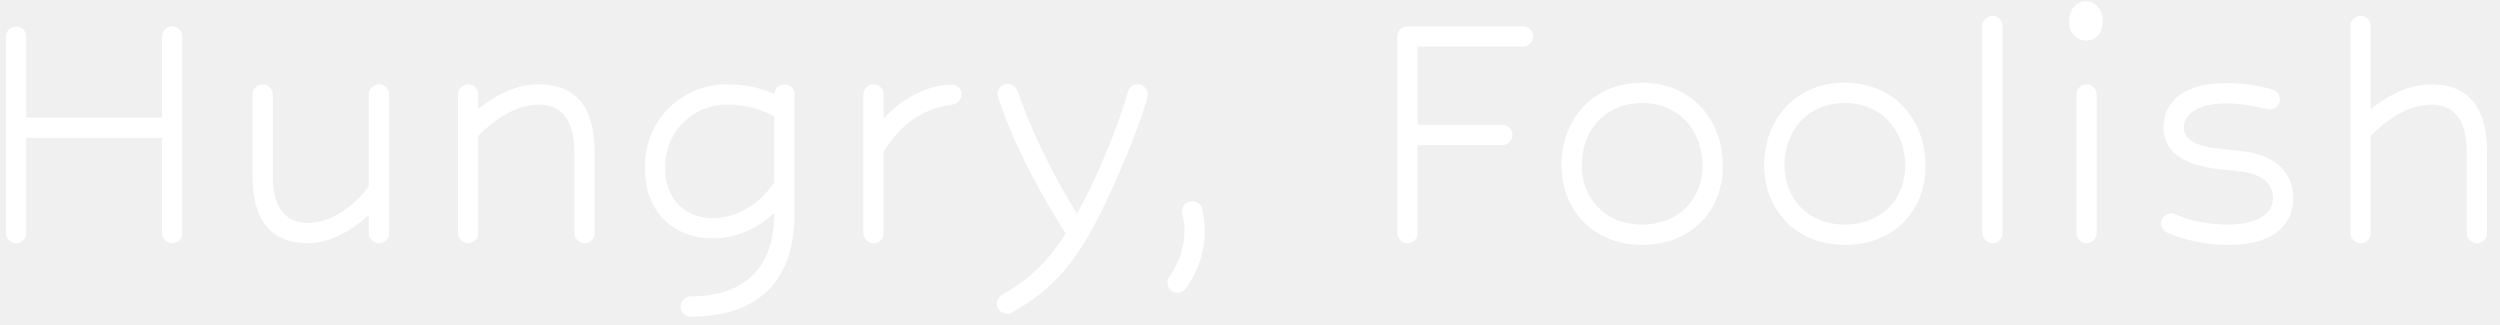
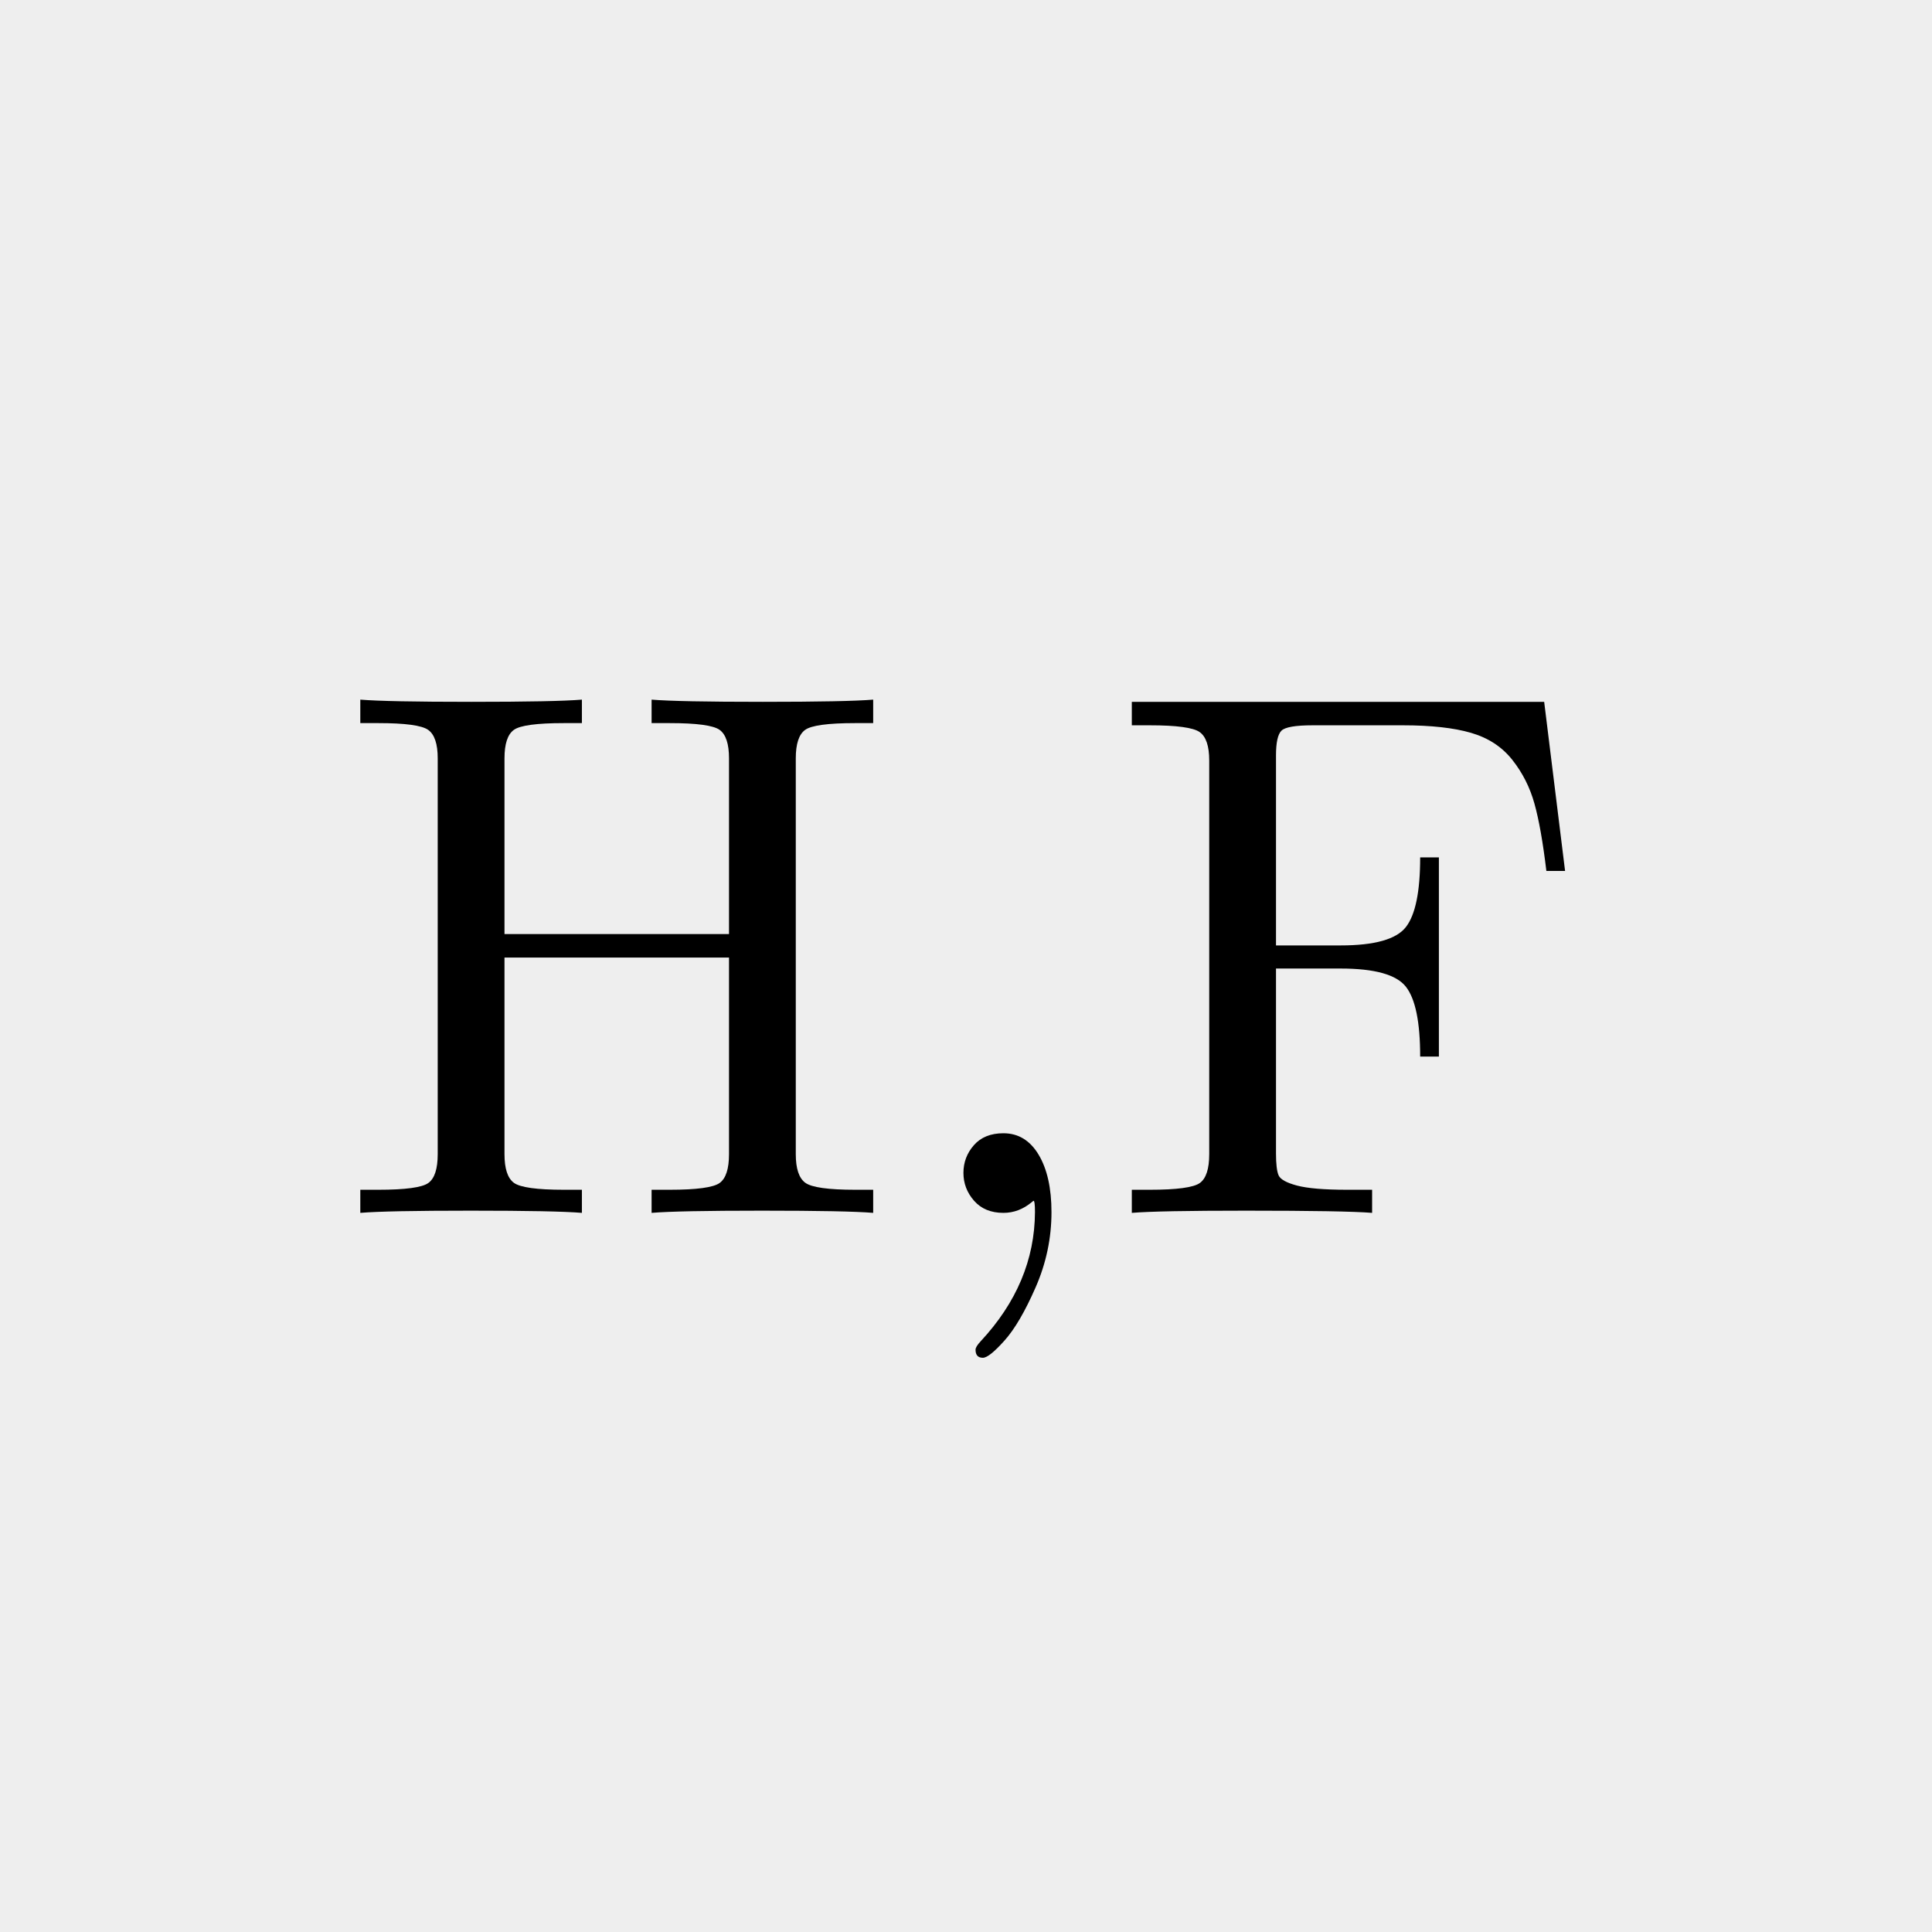
- <svg xmlns="http://www.w3.org/2000/svg" width="185px" height="24px" viewBox="0 0 185 24" version="1.1">
-   <g id="Page-1" stroke="none" stroke-width="1" fill="none" fill-rule="evenodd">
-     <g id="Hungry,-Foolish" transform="translate(-2.5, -12)" fill="#FFFFFF" fill-rule="nonzero">
-       <path d="M14.49,29.25 C14.49,29.64 14.85,30 15.24,30 C15.66,30 15.99,29.67 15.99,29.25 L15.99,14.7 C15.99,14.28 15.66,13.95 15.24,13.95 C14.85,13.95 14.49,14.28 14.49,14.7 L14.49,20.7 L4.44,20.7 L4.44,14.7 C4.44,14.28 4.11,13.95 3.69,13.95 C3.3,13.95 2.94,14.28 2.94,14.7 L2.94,29.25 C2.94,29.64 3.3,30 3.69,30 C4.11,30 4.44,29.67 4.44,29.25 L4.44,22.2 L14.49,22.2 L14.49,29.25 Z" id="Path" />
-       <path d="M29.79,29.25 C29.79,29.64 30.15,30 30.54,30 C30.96,30 31.29,29.67 31.29,29.25 L31.29,18.99 C31.29,18.57 30.96,18.24 30.54,18.24 C30.15,18.24 29.79,18.57 29.79,18.99 L29.79,25.8 C28.65,27.33 26.94,28.5 25.29,28.5 C23.7,28.5 22.68,27.45 22.68,24.99 L22.68,18.99 C22.68,18.57 22.35,18.24 21.93,18.24 C21.54,18.24 21.18,18.57 21.18,18.99 L21.18,24.99 C21.18,28.83 23.04,30 25.29,30 C26.85,30 28.47,29.13 29.79,27.9 L29.79,29.25 Z" id="Path" />
-       <path d="M45,29.25 C45,29.64 45.36,30 45.75,30 C46.17,30 46.5,29.67 46.5,29.25 L46.5,23.25 C46.5,19.41 44.64,18.24 42.39,18.24 C40.71,18.24 39.24,18.99 37.89,20.07 L37.89,18.99 C37.89,18.57 37.56,18.24 37.14,18.24 C36.75,18.24 36.39,18.57 36.39,18.99 L36.39,29.25 C36.39,29.64 36.75,30 37.14,30 C37.56,30 37.89,29.67 37.89,29.25 L37.89,22.05 C39.15,20.79 40.71,19.74 42.39,19.74 C43.98,19.74 45,20.79 45,23.25 L45,29.25 Z" id="Path" />
-       <path d="M52.86,34.68 C52.86,35.1 53.22,35.43 53.61,35.43 C58.95,35.43 61.29,32.43 61.29,27.87 L61.29,18.99 C61.29,18.57 60.96,18.24 60.54,18.24 C60.18,18.24 59.85,18.51 59.79,18.93 C58.65,18.48 57.63,18.24 56.25,18.24 C53.22,18.24 50.22,20.61 50.22,24.39 C50.22,28.08 52.74,29.64 55.23,29.64 C56.85,29.64 58.47,29.01 59.79,27.75 L59.79,27.87 C59.79,31.53 57.87,33.93 53.61,33.93 C53.22,33.93 52.86,34.29 52.86,34.68 Z M59.79,25.5 C58.62,27.24 56.94,28.14 55.23,28.14 C53.46,28.14 51.72,27 51.72,24.39 C51.72,21.57 53.94,19.74 56.25,19.74 C57.66,19.74 58.56,20.01 59.79,20.58 L59.79,25.5 Z" id="Shape" />
-       <path d="M66.39,29.25 C66.39,29.64 66.75,30 67.14,30 C67.56,30 67.89,29.67 67.89,29.25 L67.89,23.19 C69.15,21.27 70.65,20.04 72.99,19.74 C73.38,19.68 73.65,19.35 73.65,18.96 C73.65,18.57 73.35,18.27 72.93,18.27 C71.28,18.27 69.45,19.11 67.89,20.76 L67.89,18.99 C67.89,18.57 67.56,18.24 67.14,18.24 C66.75,18.24 66.39,18.57 66.39,18.99 L66.39,29.25 Z" id="Path" />
-       <path d="M76.26,34.5 C76.26,34.92 76.68,35.22 77.04,35.22 C77.16,35.22 77.28,35.19 77.37,35.13 C79.38,33.99 81.18,32.61 82.95,29.61 C84.54,26.85 86.28,22.71 87.15,20.07 C87.27,19.71 87.45,19.11 87.45,18.99 C87.45,18.6 87.12,18.24 86.7,18.24 C86.31,18.24 86.07,18.45 85.98,18.78 C85.11,21.72 83.64,25.23 82.2,27.81 C80.82,25.59 79.17,22.62 77.79,18.72 C77.67,18.39 77.34,18.21 77.04,18.21 C76.62,18.21 76.32,18.6 76.32,18.93 C76.32,19.11 76.38,19.29 76.71,20.19 C77.97,23.61 79.83,26.88 81.36,29.28 C79.86,31.68 78.33,32.85 76.65,33.81 C76.41,33.96 76.26,34.23 76.26,34.5 Z" id="Path" />
-       <path d="M91.65,29.1 C91.65,28.44 91.56,27.81 91.44,27.39 C91.32,27.06 91.02,26.88 90.69,26.88 C90.33,26.88 89.97,27.21 89.97,27.66 C89.97,27.96 90.15,28.17 90.15,29.1 C90.15,30.33 89.73,31.53 89.04,32.46 C88.95,32.58 88.89,32.76 88.89,32.91 C88.89,33.33 89.22,33.66 89.64,33.66 C89.88,33.66 90.09,33.57 90.24,33.36 C91.11,32.19 91.65,30.63 91.65,29.1 Z" id="Path" />
-       <path d="M105.9,29.25 C105.9,29.64 106.26,30 106.65,30 C107.07,30 107.4,29.67 107.4,29.25 L107.4,22.74 L113.67,22.74 C114.09,22.74 114.42,22.38 114.42,21.99 C114.42,21.57 114.09,21.24 113.67,21.24 L107.4,21.24 L107.4,15.45 L115.2,15.45 C115.62,15.45 115.95,15.09 115.95,14.7 C115.95,14.28 115.62,13.95 115.2,13.95 L106.65,13.95 C106.26,13.95 105.9,14.25 105.9,14.7 L105.9,29.25 Z" id="Path" />
-       <path d="M129.99,24.27 C129.99,20.88 127.68,18.12 124.02,18.12 C120.33,18.12 118.05,20.88 118.05,24.21 C118.05,27.54 120.39,30.12 124.02,30.12 C127.68,30.12 129.99,27.57 129.99,24.27 Z M119.55,24.21 C119.55,21.72 121.23,19.62 124.02,19.62 C126.78,19.62 128.49,21.72 128.49,24.27 C128.49,26.73 126.72,28.62 124.02,28.62 C121.29,28.62 119.55,26.7 119.55,24.21 Z" id="Shape" />
-       <path d="M144.99,24.27 C144.99,20.88 142.68,18.12 139.02,18.12 C135.33,18.12 133.05,20.88 133.05,24.21 C133.05,27.54 135.39,30.12 139.02,30.12 C142.68,30.12 144.99,27.57 144.99,24.27 Z M134.55,24.21 C134.55,21.72 136.23,19.62 139.02,19.62 C141.78,19.62 143.49,21.72 143.49,24.27 C143.49,26.73 141.72,28.62 139.02,28.62 C136.29,28.62 134.55,26.7 134.55,24.21 Z" id="Shape" />
-       <path d="M149.19,13.92 L149.19,29.25 C149.19,29.64 149.55,30 149.94,30 C150.36,30 150.69,29.67 150.69,29.25 L150.69,13.92 C150.69,13.5 150.36,13.17 149.94,13.17 C149.55,13.17 149.19,13.5 149.19,13.92 Z" id="Path" />
-       <path d="M158.1,13.59 C158.1,12.69 157.56,12.09 156.87,12.09 C156.15,12.09 155.61,12.69 155.61,13.59 C155.61,14.46 156.18,15 156.9,15 C157.53,15 158.1,14.52 158.1,13.59 Z M156.15,18.99 L156.15,29.25 C156.15,29.64 156.51,30 156.9,30 C157.32,30 157.65,29.67 157.65,29.25 L157.65,18.99 C157.65,18.57 157.32,18.24 156.9,18.24 C156.51,18.24 156.15,18.57 156.15,18.99 Z" id="Shape" />
-       <path d="M167.19,19.65 C168.36,19.65 169.41,19.86 169.83,19.98 C170.16,20.07 170.34,20.1 170.46,20.1 C170.85,20.1 171.21,19.8 171.21,19.35 C171.21,19.02 171,18.69 170.67,18.63 C169.74,18.36 168.54,18.15 167.19,18.15 C163.65,18.15 162.6,19.92 162.6,21.39 C162.6,22.71 163.32,24.18 166.89,24.54 L168.09,24.66 C169.98,24.84 170.7,25.62 170.7,26.67 C170.7,27.81 169.53,28.62 167.37,28.62 C166.05,28.62 164.7,28.35 163.95,28.05 C163.44,27.84 163.29,27.78 163.2,27.78 C162.81,27.78 162.42,28.14 162.42,28.5 C162.42,28.8 162.6,29.1 162.87,29.22 C164.28,29.82 165.87,30.12 167.37,30.12 C171.18,30.12 172.2,28.29 172.2,26.67 C172.2,25.08 171.27,23.46 168.21,23.16 L167.01,23.04 C164.91,22.83 164.1,22.32 164.1,21.42 C164.1,20.43 165.24,19.65 167.19,19.65 Z" id="Path" />
-       <path d="M185.04,29.25 C185.04,29.64 185.4,30 185.79,30 C186.21,30 186.54,29.67 186.54,29.25 L186.54,23.25 C186.54,19.41 184.68,18.24 182.43,18.24 C180.75,18.24 179.28,19.02 177.93,20.07 L177.93,13.92 C177.93,13.5 177.6,13.17 177.18,13.17 C176.79,13.17 176.43,13.5 176.43,13.92 L176.43,29.25 C176.43,29.64 176.79,30 177.18,30 C177.6,30 177.93,29.67 177.93,29.25 L177.93,22.05 C179.19,20.79 180.75,19.74 182.43,19.74 C184.02,19.74 185.04,20.79 185.04,23.25 L185.04,29.25 Z" id="Path" />
+ <svg xmlns="http://www.w3.org/2000/svg" xmlns:xlink="http://www.w3.org/1999/xlink" width="180px" height="180px" viewBox="0 0 180 180" version="1.1">
+   <defs>
+     <path d="M0,0 L180,0 L180,180 L0,180 L0,0 Z" id="path-1" />
+   </defs>
+   <g id="Icon" stroke="none" fill="none" xlink:href="#path-1" fill-rule="evenodd">
+     <use fill="#EEEEEE" xlink:href="#path-1" />
+     <g id="H,F" stroke-width="1" transform="translate(31, 48)" fill="#000000">
+       <path d="M2.569,65 L2.569,62.847 L4.244,62.847 C6.773,62.847 8.329,62.636 8.91,62.214 C9.491,61.793 9.781,60.898 9.781,59.531 L9.781,22.651 C9.781,21.307 9.485,20.424 8.893,20.002 C8.3,19.581 6.751,19.37 4.244,19.37 L2.569,19.37 L2.569,17.183 C4.21,17.319 7.662,17.388 12.926,17.388 C18.144,17.388 21.573,17.319 23.214,17.183 L23.214,19.37 L21.539,19.37 C19.01,19.37 17.455,19.581 16.874,20.002 C16.292,20.424 16.002,21.307 16.002,22.651 L16.002,39.023 L36.92,39.023 L36.92,22.651 C36.92,21.307 36.629,20.424 36.048,20.002 C35.467,19.581 33.912,19.37 31.383,19.37 L29.708,19.37 L29.708,17.183 C31.349,17.319 34.801,17.388 40.064,17.388 C45.283,17.388 48.712,17.319 50.353,17.183 L50.353,19.37 L48.678,19.37 C46.148,19.37 44.593,19.581 44.012,20.002 C43.431,20.424 43.141,21.307 43.141,22.651 L43.141,59.531 C43.141,60.876 43.437,61.764 44.029,62.197 C44.622,62.63 46.171,62.847 48.678,62.847 L50.353,62.847 L50.353,65 C48.712,64.863 45.26,64.795 39.996,64.795 C34.778,64.795 31.349,64.863 29.708,65 L29.708,62.847 L31.383,62.847 C33.912,62.847 35.467,62.636 36.048,62.214 C36.629,61.793 36.92,60.898 36.92,59.531 L36.92,41.211 L16.002,41.211 L16.002,59.531 C16.002,60.876 16.292,61.764 16.874,62.197 C17.455,62.63 19.01,62.847 21.539,62.847 L23.214,62.847 L23.214,65 C21.573,64.863 18.121,64.795 12.857,64.795 C7.639,64.795 4.21,64.863 2.569,65 Z" id="Path" fill-rule="nonzero" />
+       <path d="M59.752,63.872 C59.091,63.12 58.761,62.254 58.761,61.274 C58.761,60.295 59.085,59.434 59.735,58.694 C60.384,57.953 61.301,57.583 62.486,57.583 C63.876,57.583 64.97,58.25 65.768,59.583 C66.565,60.916 66.964,62.699 66.964,64.932 C66.964,67.347 66.474,69.677 65.494,71.921 C64.514,74.166 63.546,75.824 62.589,76.895 C61.632,77.965 60.96,78.501 60.572,78.501 C60.117,78.501 59.889,78.25 59.889,77.749 C59.889,77.567 60.048,77.305 60.367,76.963 C63.717,73.363 65.403,69.352 65.426,64.932 C65.426,64.225 65.38,63.872 65.289,63.872 L65.118,64.009 C64.321,64.67 63.443,65 62.486,65 C61.324,65 60.413,64.624 59.752,63.872 Z" id="Path" fill-rule="nonzero" />
+       <path d="M74.449,65 L74.449,62.847 L76.124,62.847 C78.653,62.847 80.208,62.636 80.79,62.214 C81.371,61.793 81.661,60.898 81.661,59.531 L81.661,22.856 C81.661,21.512 81.365,20.629 80.772,20.208 C80.18,19.786 78.631,19.575 76.124,19.575 L74.449,19.575 L74.449,17.388 L112.867,17.388 L114.815,33.145 L113.072,33.145 C112.753,30.479 112.383,28.388 111.961,26.873 C111.54,25.357 110.851,23.996 109.894,22.788 C108.937,21.58 107.655,20.743 106.048,20.276 C104.442,19.809 102.328,19.575 99.708,19.575 L91.3,19.575 C89.705,19.575 88.736,19.74 88.395,20.071 C88.053,20.401 87.882,21.17 87.882,22.378 L87.882,40.083 L93.897,40.083 C97.065,40.083 99.093,39.513 99.981,38.374 C100.87,37.235 101.314,35.07 101.314,31.88 L103.058,31.88 L103.058,50.439 L101.314,50.439 C101.314,47.227 100.87,45.056 99.981,43.928 C99.093,42.8 97.065,42.236 93.897,42.236 L87.882,42.236 L87.882,59.463 C87.882,60.443 87.962,61.121 88.121,61.497 C88.281,61.873 88.85,62.192 89.83,62.454 C90.81,62.716 92.371,62.847 94.513,62.847 L96.837,62.847 L96.837,65 C95.151,64.863 91.231,64.795 85.079,64.795 C79.633,64.795 76.09,64.863 74.449,65 Z" id="Path" fill-rule="nonzero" />
    </g>
  </g>
</svg>
